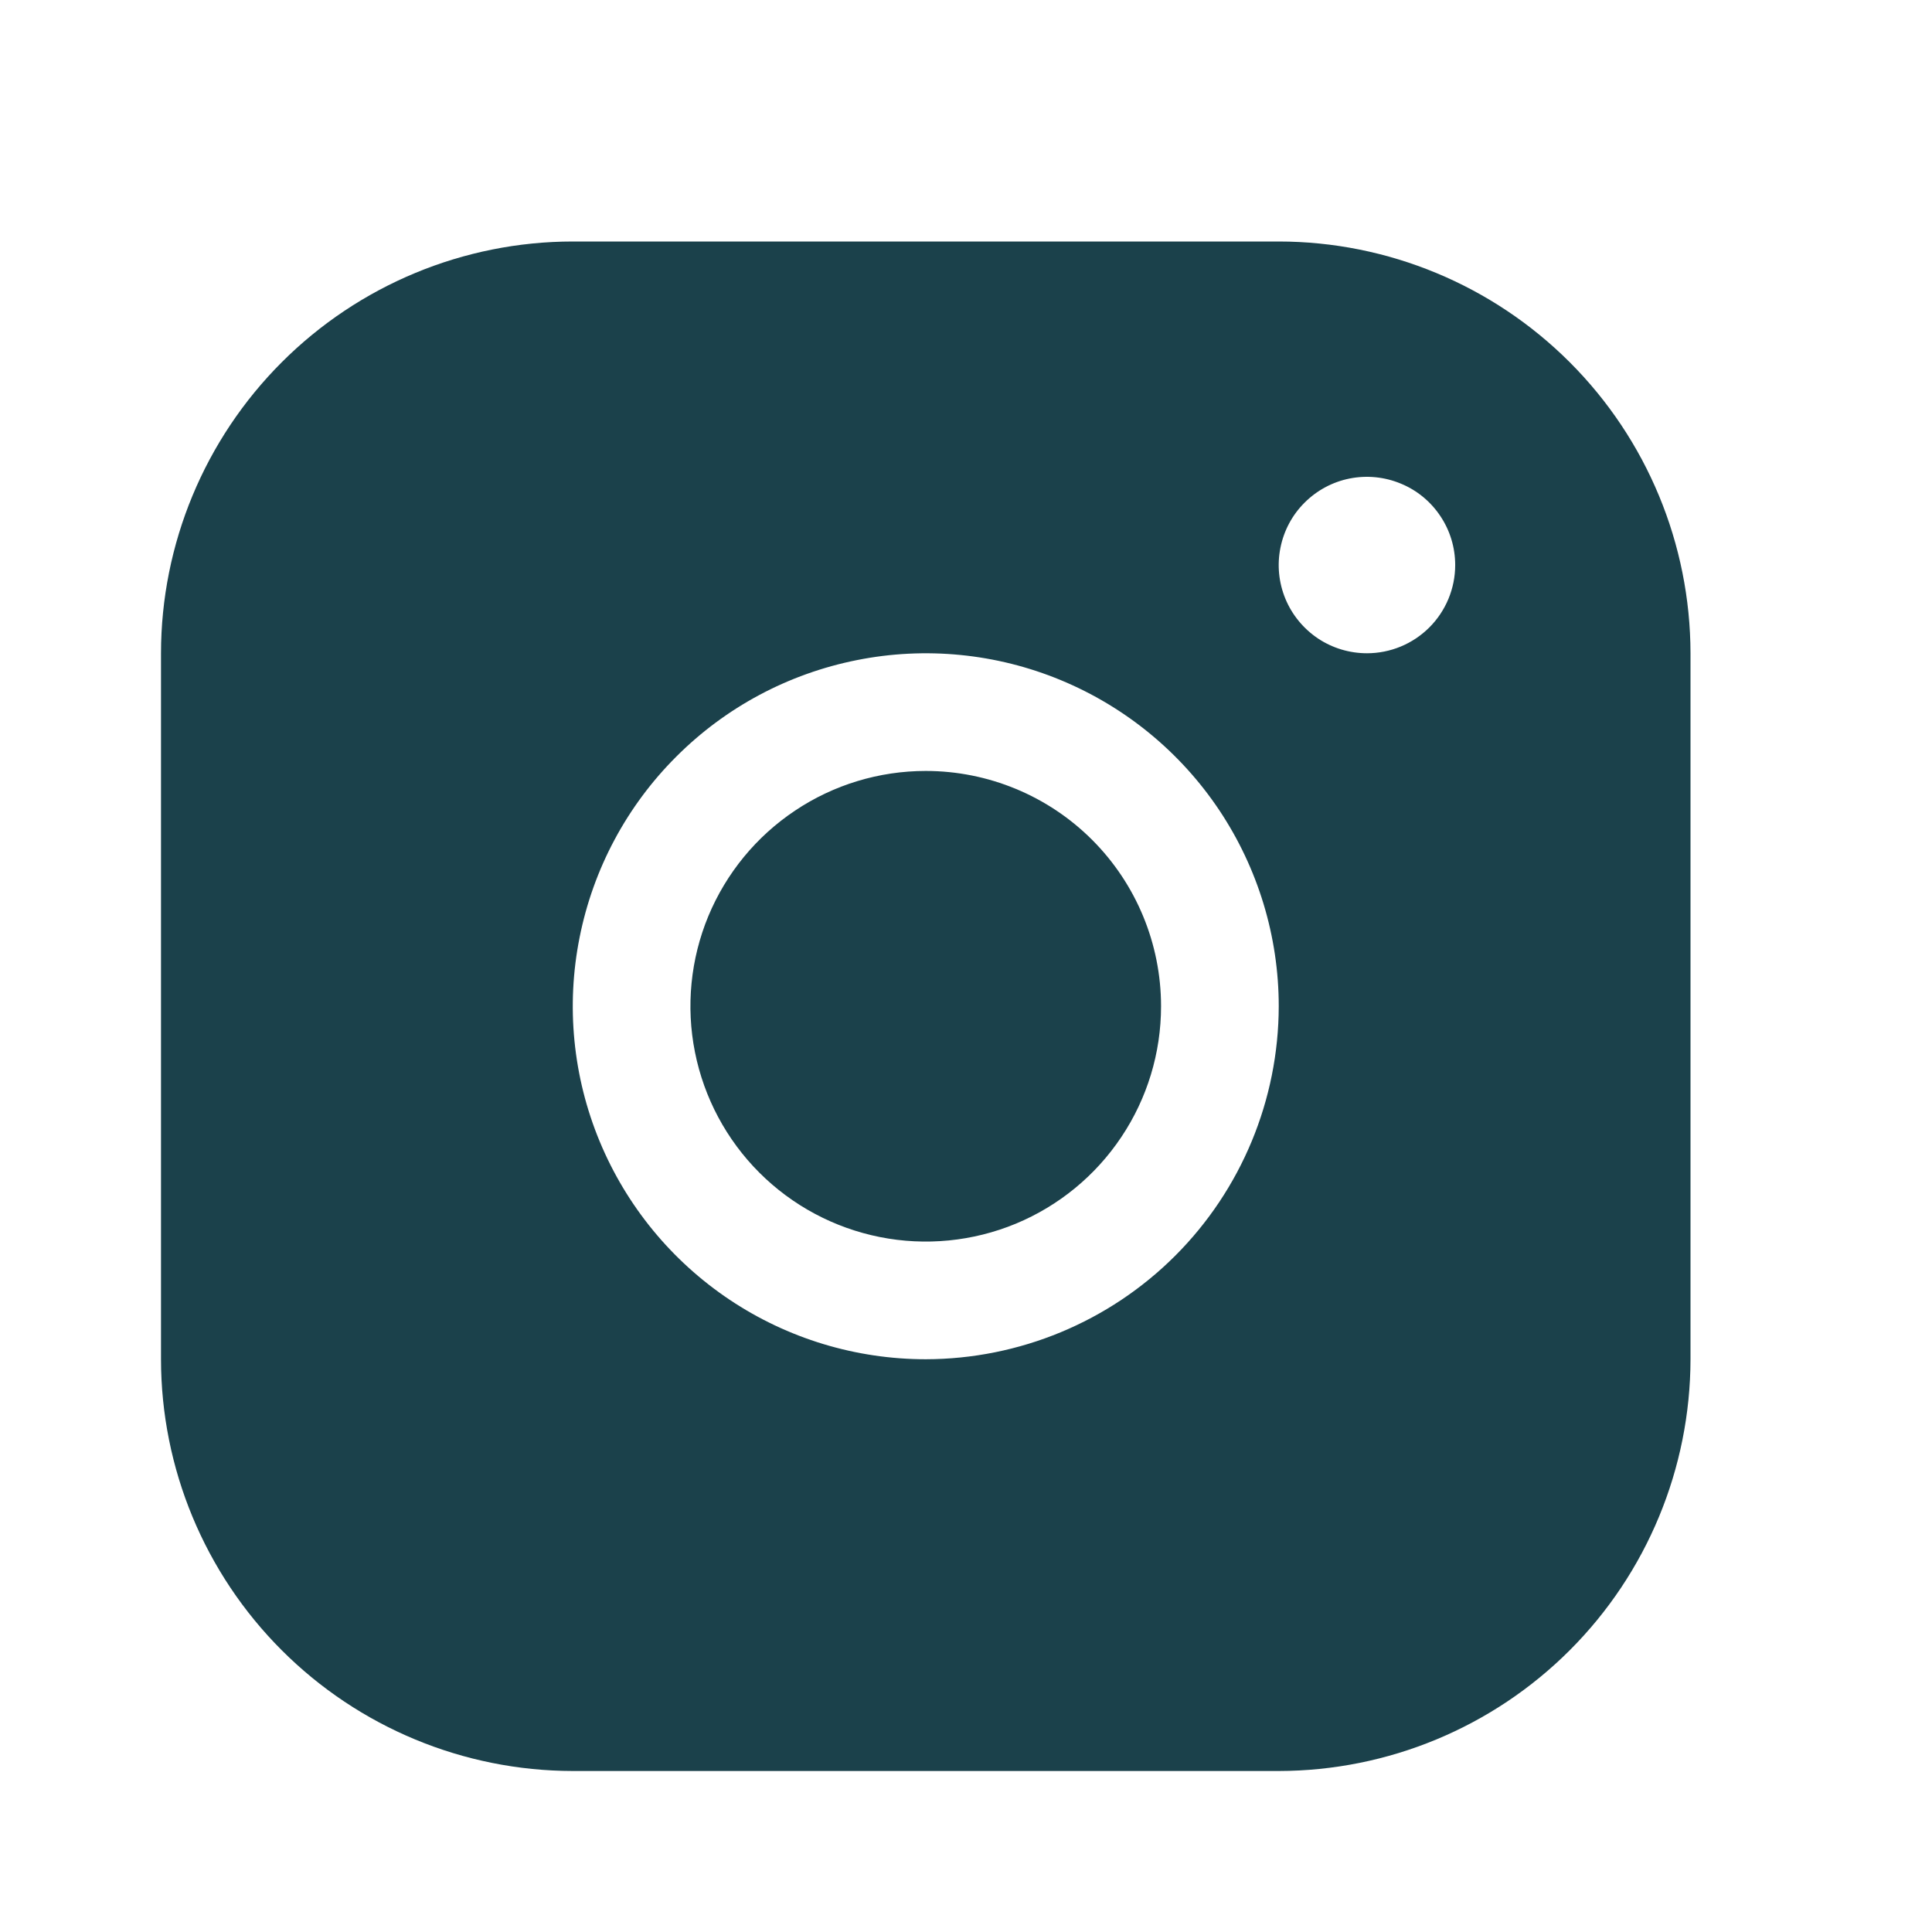
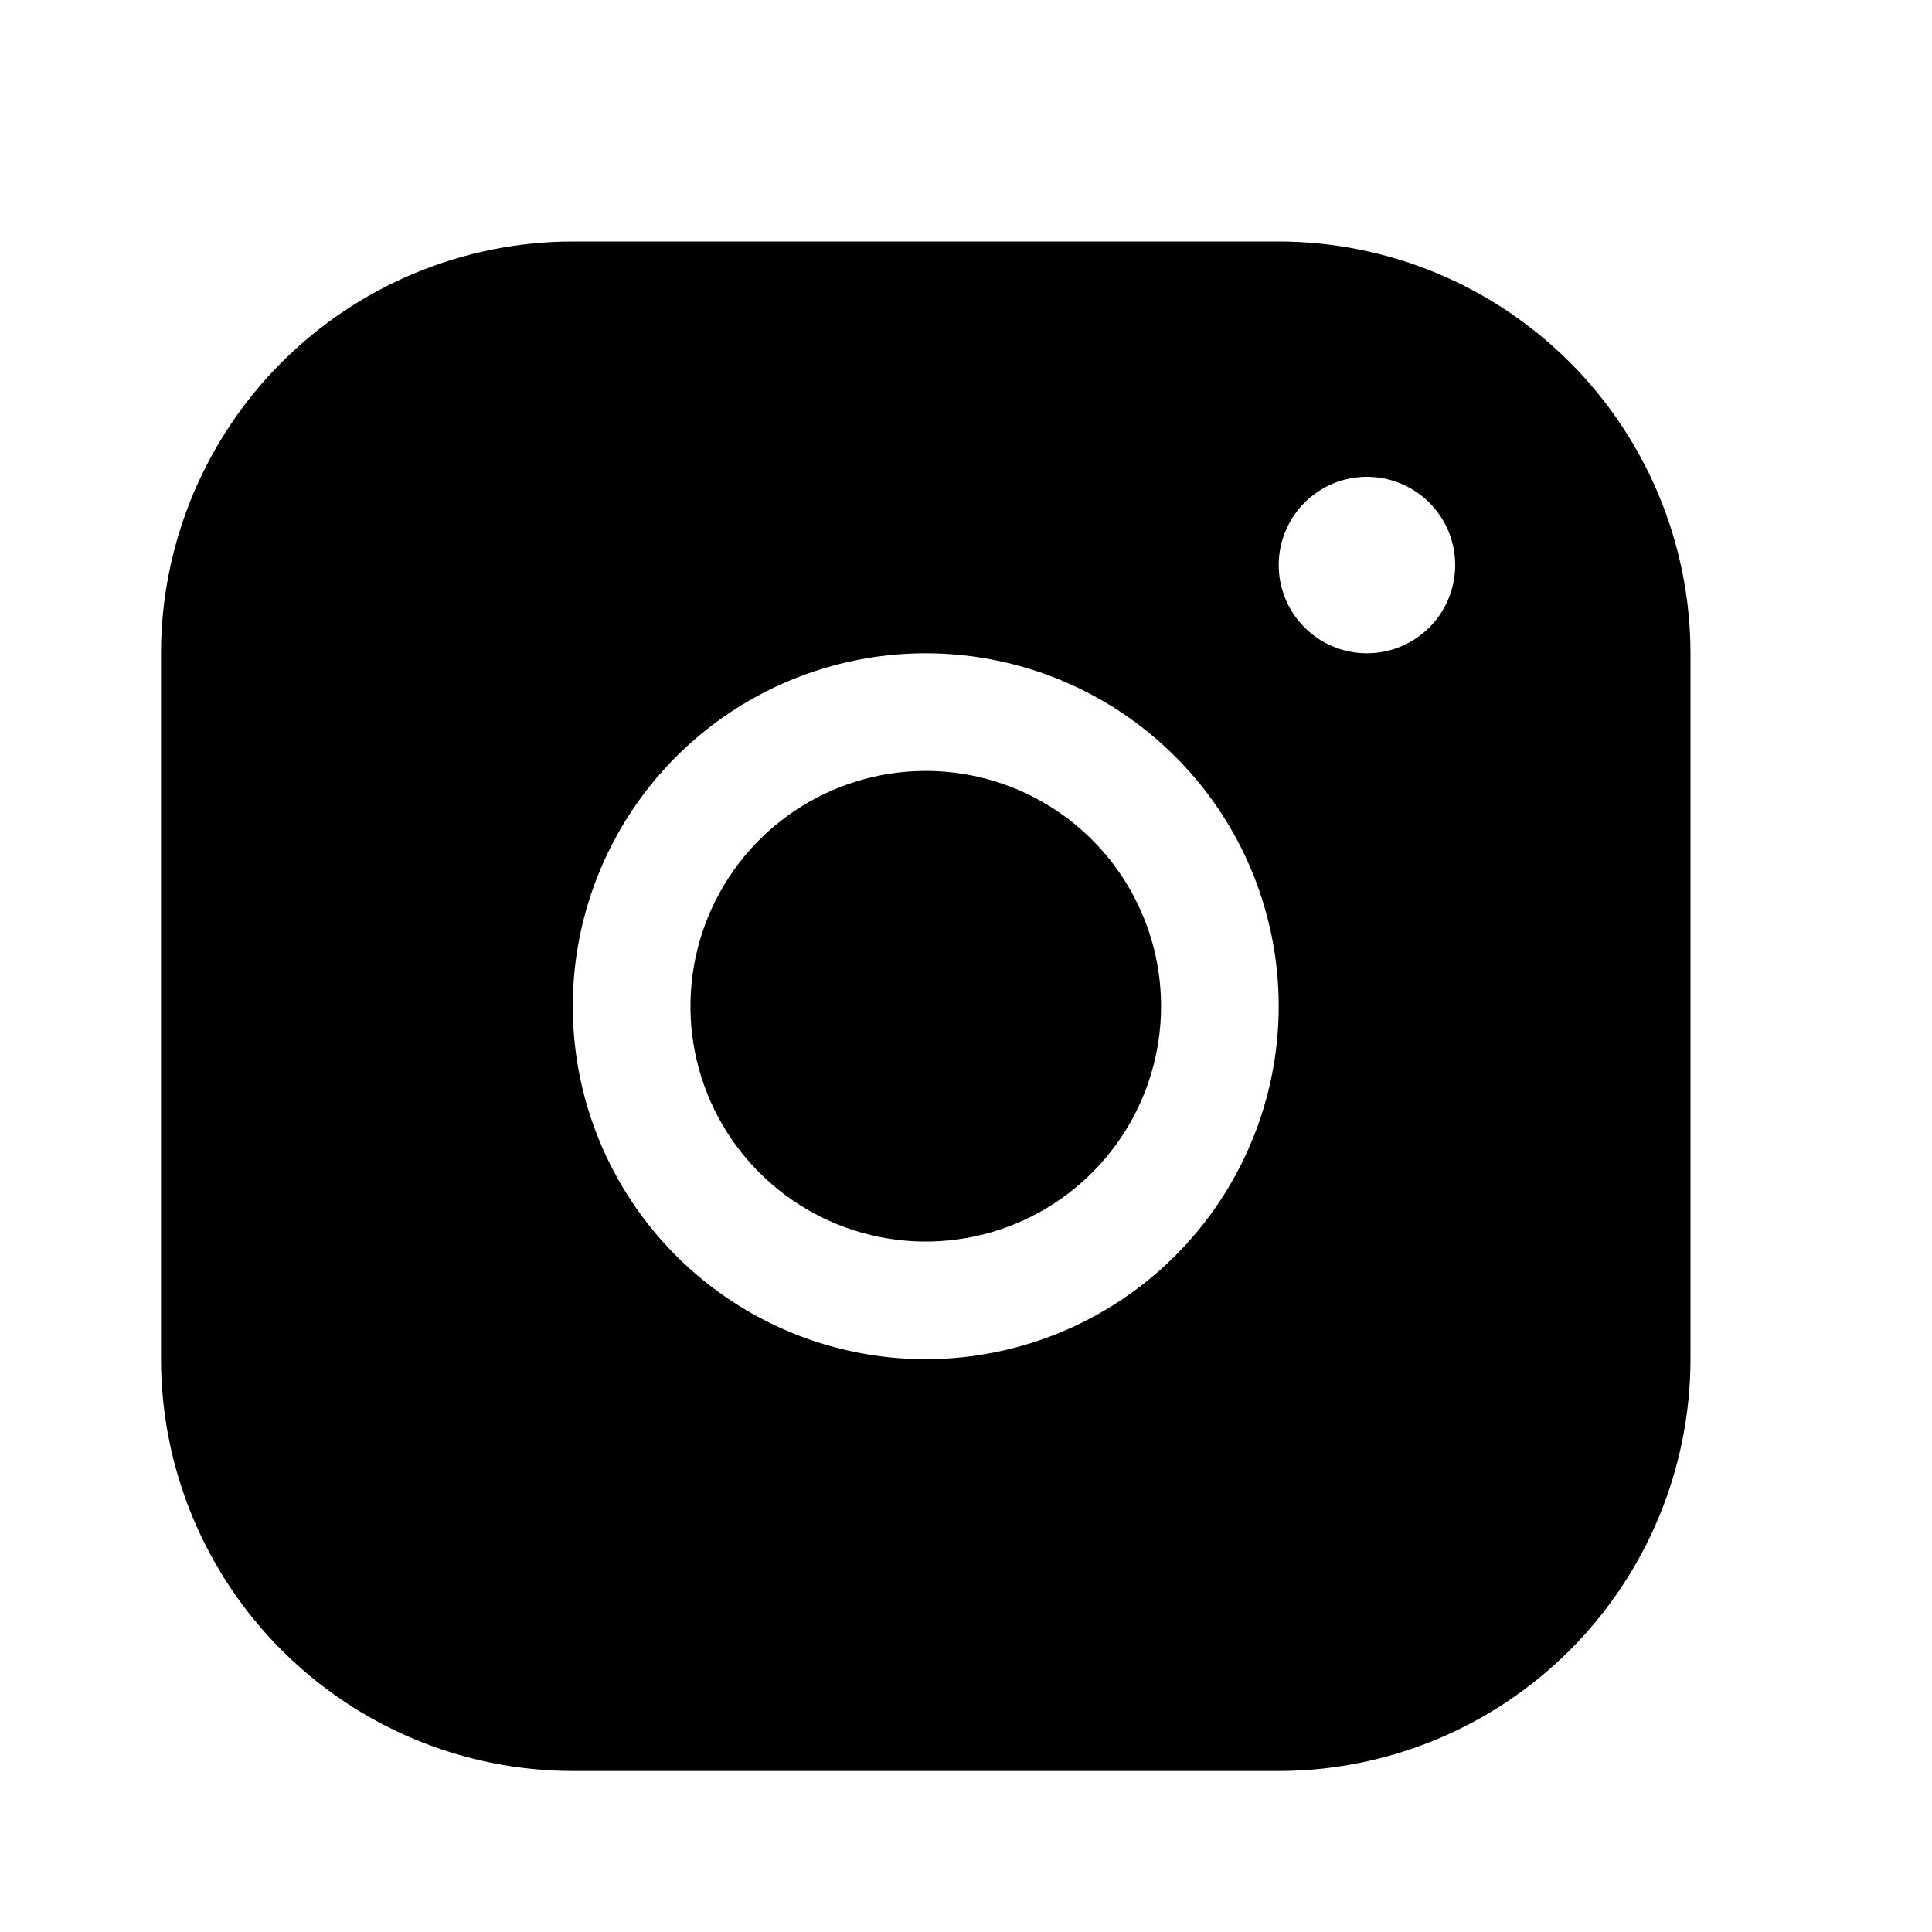
- <svg xmlns="http://www.w3.org/2000/svg" width="24" height="24" viewBox="0 0 24 24" fill="none">
-   <path d="M15.885 3H7.115C5.759 3.001 4.459 3.541 3.5 4.5C2.541 5.459 2.001 6.759 2 8.115V16.885C2.001 18.241 2.541 19.541 3.5 20.5C4.459 21.459 5.759 21.998 7.115 22H15.885C17.241 21.998 18.541 21.459 19.5 20.5C20.459 19.541 20.998 18.241 21 16.885V8.115C20.998 6.759 20.459 5.459 19.5 4.5C18.541 3.541 17.241 3.001 15.885 3ZM11.5 16.885C10.633 16.885 9.785 16.628 9.064 16.146C8.343 15.664 7.781 14.979 7.449 14.178C7.117 13.377 7.03 12.495 7.2 11.645C7.369 10.794 7.786 10.013 8.4 9.4C9.013 8.786 9.794 8.369 10.645 8.2C11.495 8.03 12.377 8.117 13.178 8.449C13.979 8.781 14.664 9.343 15.146 10.064C15.627 10.785 15.885 11.633 15.885 12.5C15.883 13.662 15.421 14.777 14.599 15.599C13.777 16.421 12.662 16.883 11.5 16.885ZM16.981 8.115C16.764 8.115 16.552 8.051 16.372 7.931C16.192 7.81 16.051 7.639 15.968 7.439C15.885 7.238 15.863 7.018 15.906 6.805C15.948 6.593 16.052 6.397 16.206 6.244C16.359 6.091 16.554 5.986 16.767 5.944C16.98 5.902 17.2 5.924 17.4 6.007C17.601 6.089 17.772 6.23 17.892 6.41C18.013 6.59 18.077 6.802 18.077 7.019C18.077 7.31 17.961 7.589 17.756 7.794C17.55 8 17.271 8.115 16.981 8.115ZM14.423 12.5C14.423 13.078 14.252 13.643 13.93 14.124C13.609 14.605 13.153 14.979 12.619 15.201C12.085 15.422 11.497 15.48 10.93 15.367C10.363 15.254 9.842 14.976 9.433 14.567C9.024 14.158 8.746 13.637 8.633 13.07C8.52 12.503 8.578 11.915 8.799 11.381C9.021 10.847 9.395 10.391 9.876 10.07C10.357 9.748 10.922 9.577 11.5 9.577C12.275 9.577 13.019 9.885 13.567 10.433C14.115 10.981 14.423 11.725 14.423 12.5Z" fill="#1B414B" />
+ <svg xmlns="http://www.w3.org/2000/svg" version="1.1" width="1024" height="1024" viewBox="0 0 1024 1024">
+   <g id="icomoon-ignore">
+ </g>
+   <path fill="#000" d="M677.743 128h-374.153c-57.866 0.062-113.344 23.077-154.262 63.994s-63.932 96.396-63.994 154.262v374.153c0.062 57.869 23.077 113.344 63.994 154.261s96.396 63.932 154.262 63.996h374.153c57.869-0.064 113.344-23.078 154.261-63.996s63.932-96.393 63.996-154.261v-374.153c-0.064-57.866-23.078-113.344-63.996-154.262s-96.393-63.932-154.261-63.994zM490.667 720.41c-37.001 0-73.17-10.97-103.934-31.526s-54.743-49.775-68.902-83.959c-14.159-34.185-17.864-71.799-10.646-108.087s25.036-69.623 51.199-95.786c26.163-26.163 59.497-43.98 95.786-51.199s73.903-3.514 108.087 10.646 63.403 38.138 83.959 68.901c20.557 30.767 31.526 66.935 31.526 103.936-0.051 49.6-19.776 97.152-54.848 132.228-35.076 35.072-82.628 54.797-132.228 54.848zM724.514 346.256c-9.25 0-18.295-2.743-25.984-7.882-7.693-5.139-13.687-12.443-17.225-20.989-3.541-8.546-4.467-17.95-2.662-27.022s6.259-17.406 12.8-23.947c6.541-6.541 14.874-10.995 23.945-12.8 9.075-1.805 18.479-0.879 27.021 2.662 8.546 3.54 15.851 9.534 20.992 17.225 5.137 7.691 7.881 16.733 7.881 25.984 0 12.404-4.928 24.3-13.696 33.071-8.772 8.771-20.668 13.698-33.071 13.698zM615.386 533.333c0 24.666-7.317 48.781-21.022 69.291-13.7 20.51-33.182 36.493-55.97 45.935-22.788 9.438-47.863 11.908-72.060 7.095-24.192-4.813-46.414-16.691-63.856-34.133s-29.32-39.663-34.132-63.855c-4.812-24.196-2.342-49.271 7.097-72.060s25.425-42.27 45.935-55.97c20.509-13.706 44.624-21.021 69.289-21.021 33.075 0 64.798 13.14 88.188 36.53s36.531 55.113 36.531 88.188z" />
</svg>
